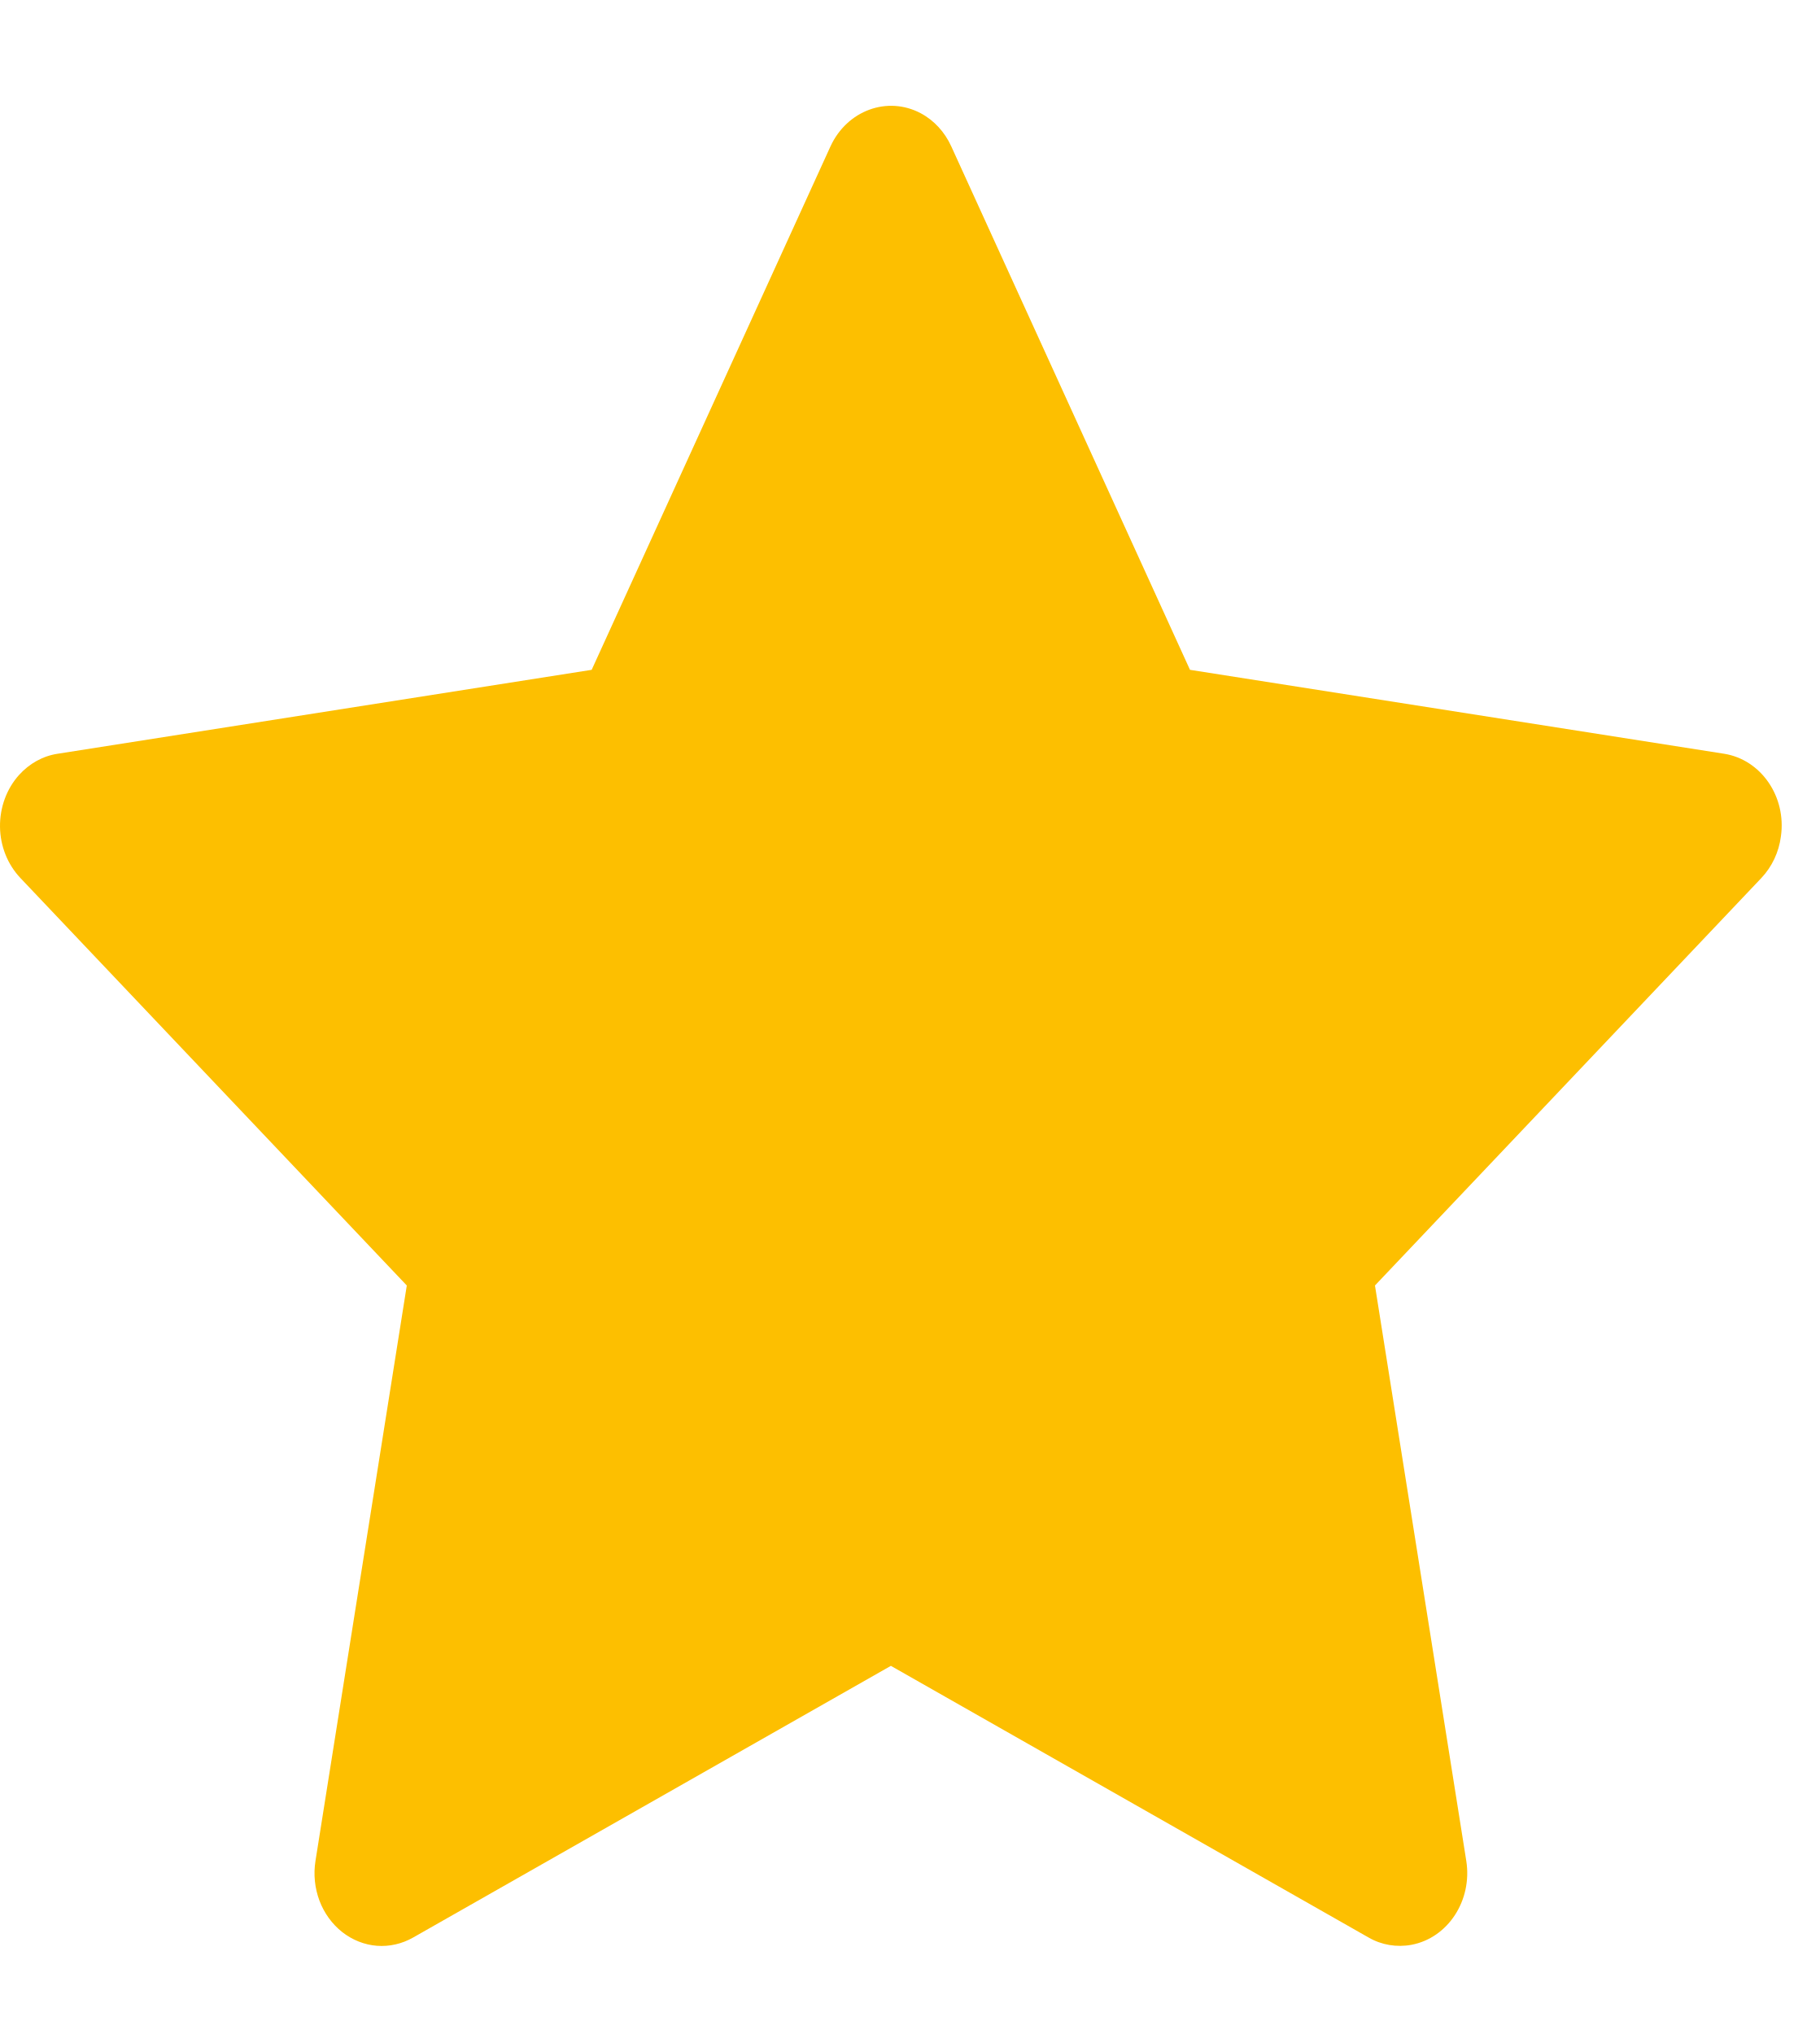
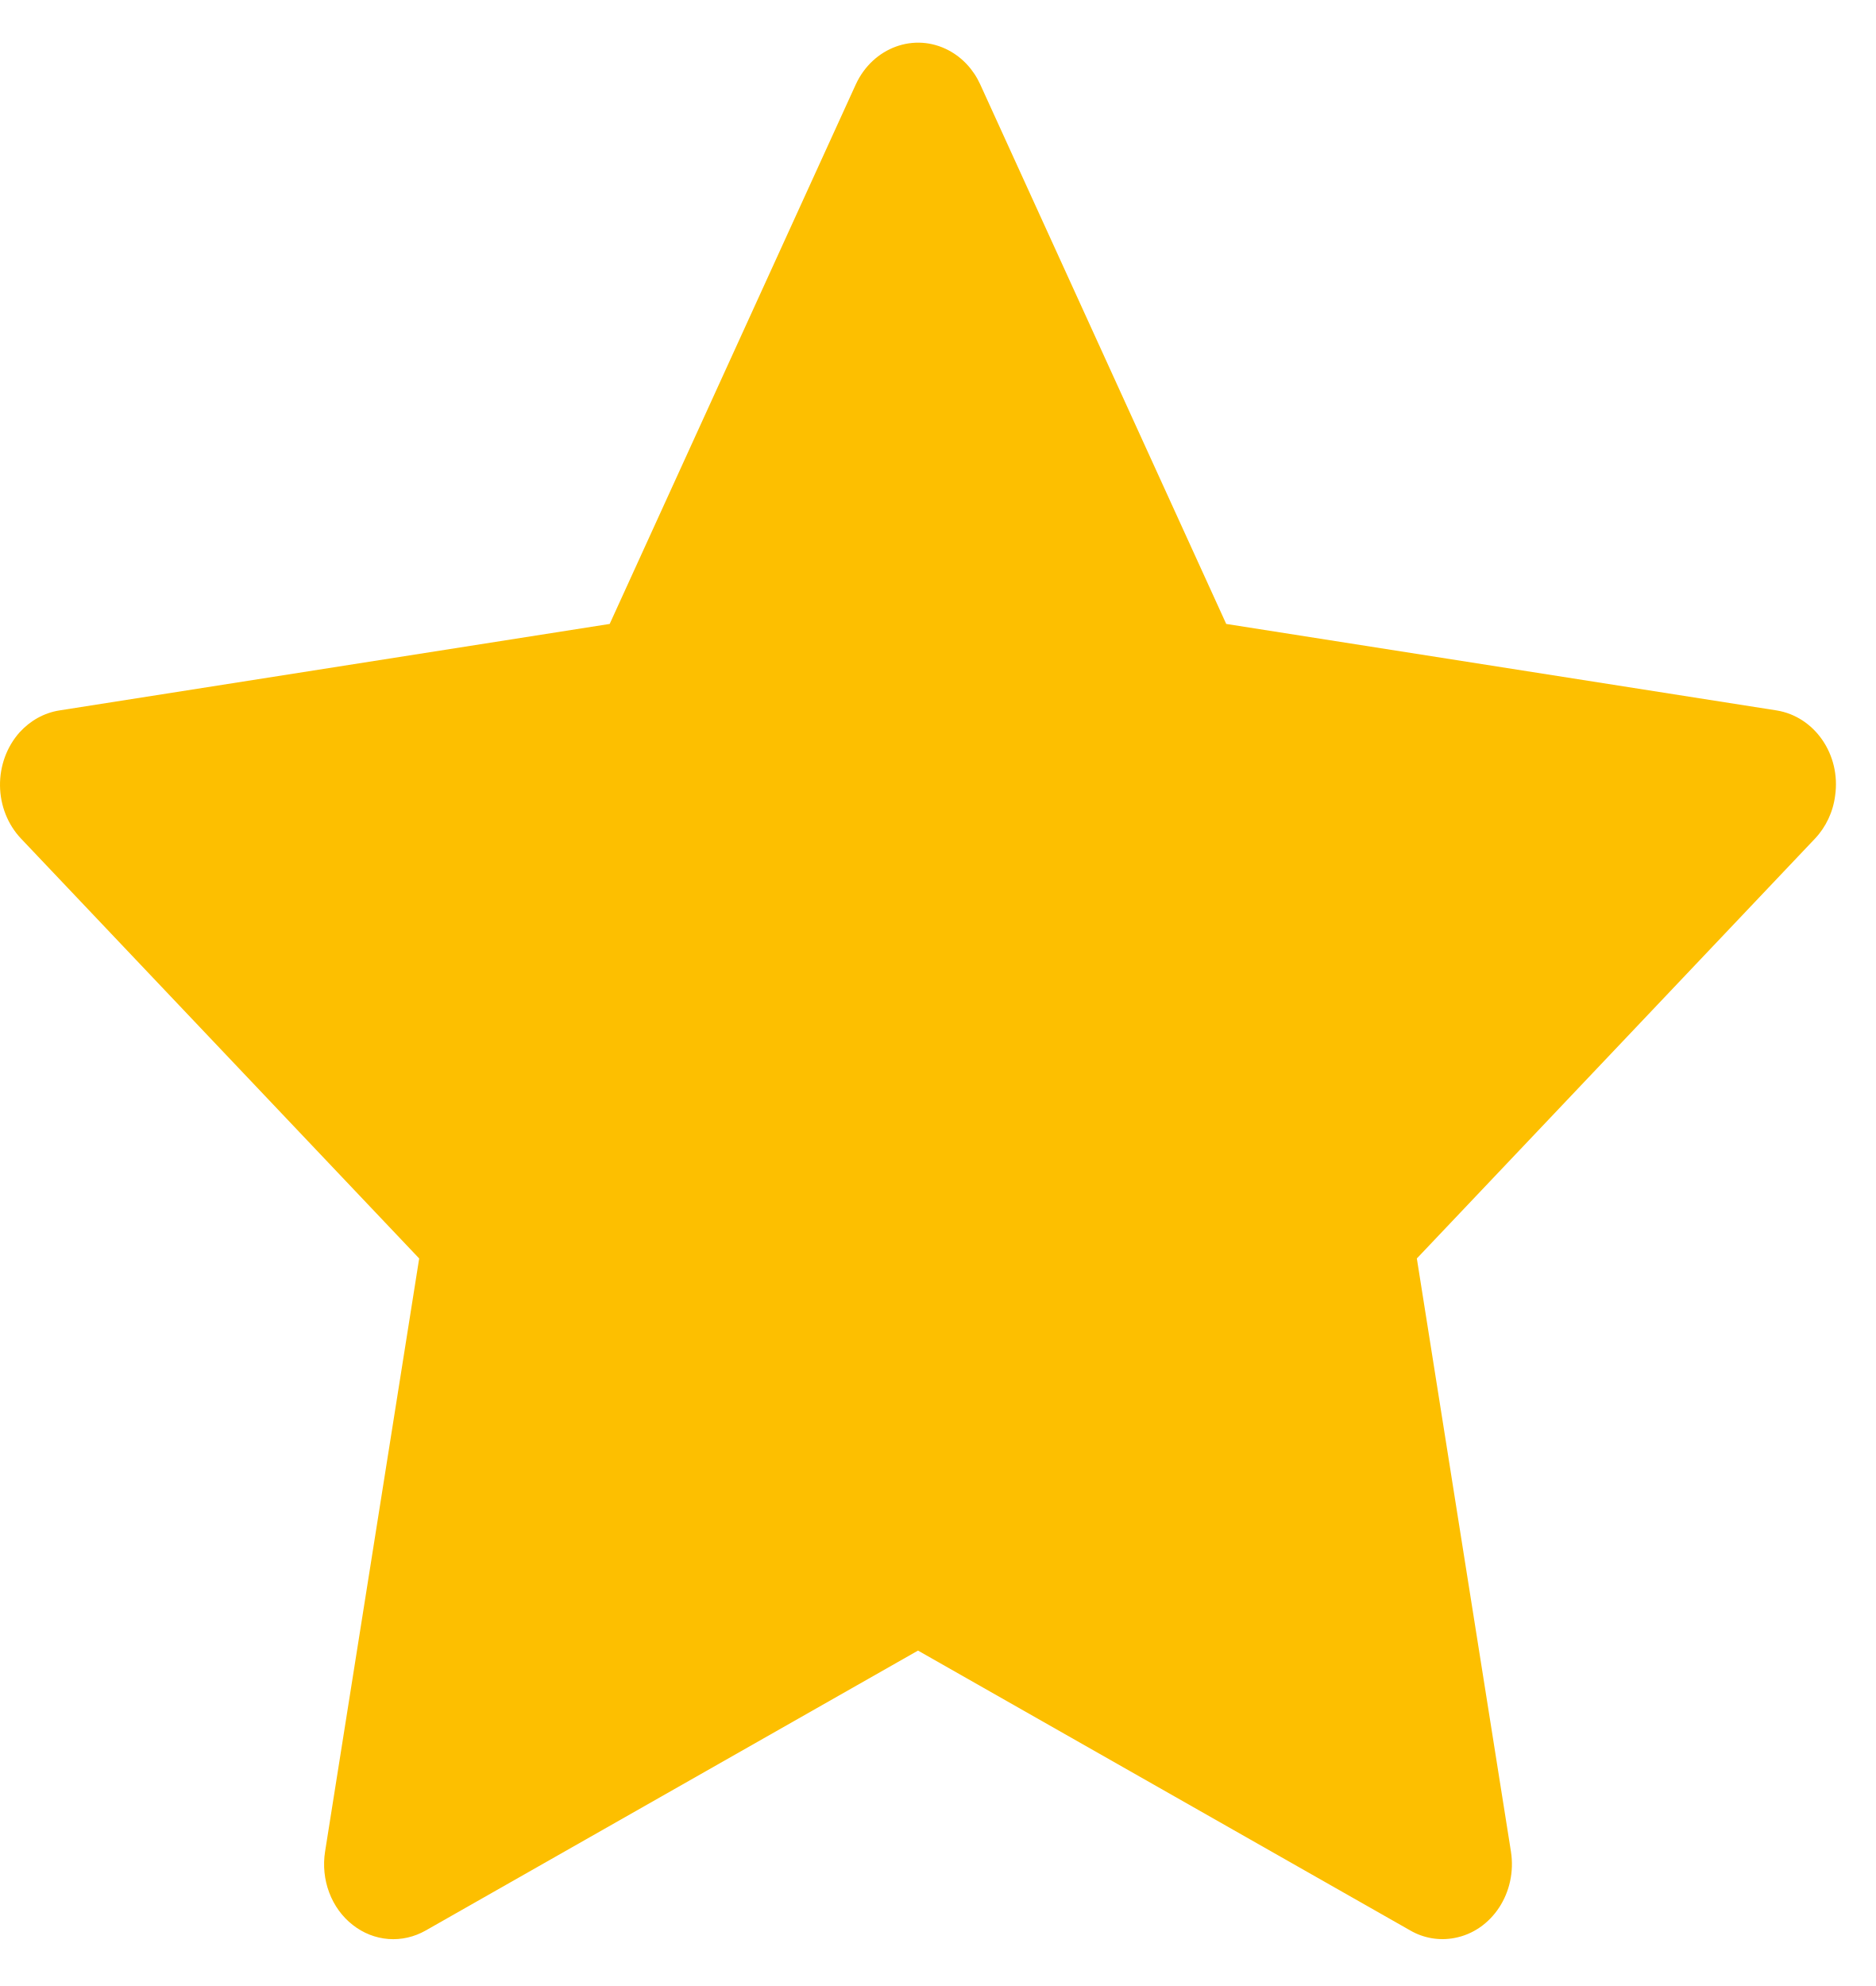
- <svg xmlns="http://www.w3.org/2000/svg" width="17" height="19" viewBox="0 0 17 19" fill="none">
-   <path d="M16.106 7.041L11.116 6.257L8.886 1.367C8.825 1.233 8.725 1.124 8.601 1.058C8.29 0.893 7.913 1.031 7.758 1.367L5.527 6.257L0.538 7.041C0.4 7.062 0.275 7.132 0.178 7.239C0.062 7.368 -0.002 7.542 5.53104e-05 7.723C0.002 7.903 0.071 8.075 0.19 8.201L3.8 12.008L2.947 17.383C2.927 17.508 2.94 17.636 2.984 17.754C3.028 17.871 3.102 17.973 3.197 18.048C3.292 18.122 3.404 18.167 3.521 18.176C3.638 18.185 3.755 18.158 3.859 18.099L8.322 15.561L12.785 18.099C12.906 18.169 13.048 18.192 13.184 18.167C13.526 18.103 13.755 17.752 13.697 17.383L12.844 12.008L16.454 8.201C16.552 8.097 16.617 7.961 16.636 7.813C16.689 7.441 16.45 7.096 16.106 7.041Z" fill="#FDBF00" />
+ <svg xmlns="http://www.w3.org/2000/svg" width="17" height="18" viewBox="0 0 17 18" fill="none">
+   <path d="M16.106 6.439L11.116 5.655L8.886 0.765C8.825 0.631 8.725 0.523 8.601 0.457C8.29 0.291 7.913 0.429 7.758 0.765L5.527 5.655L0.538 6.439C0.4 6.461 0.275 6.531 0.178 6.637C0.062 6.767 -0.002 6.941 5.53104e-05 7.121C0.002 7.302 0.071 7.474 0.19 7.6L3.8 11.406L2.947 16.781C2.927 16.906 2.94 17.035 2.984 17.152C3.028 17.27 3.102 17.372 3.197 17.446C3.292 17.521 3.404 17.565 3.521 17.574C3.638 17.583 3.755 17.556 3.859 17.497L8.322 14.96L12.785 17.497C12.906 17.567 13.048 17.591 13.184 17.565C13.526 17.502 13.755 17.151 13.697 16.781L12.844 11.406L16.454 7.6C16.552 7.496 16.617 7.36 16.636 7.211C16.689 6.839 16.45 6.495 16.106 6.439Z" fill="#FDBF00" />
</svg>
